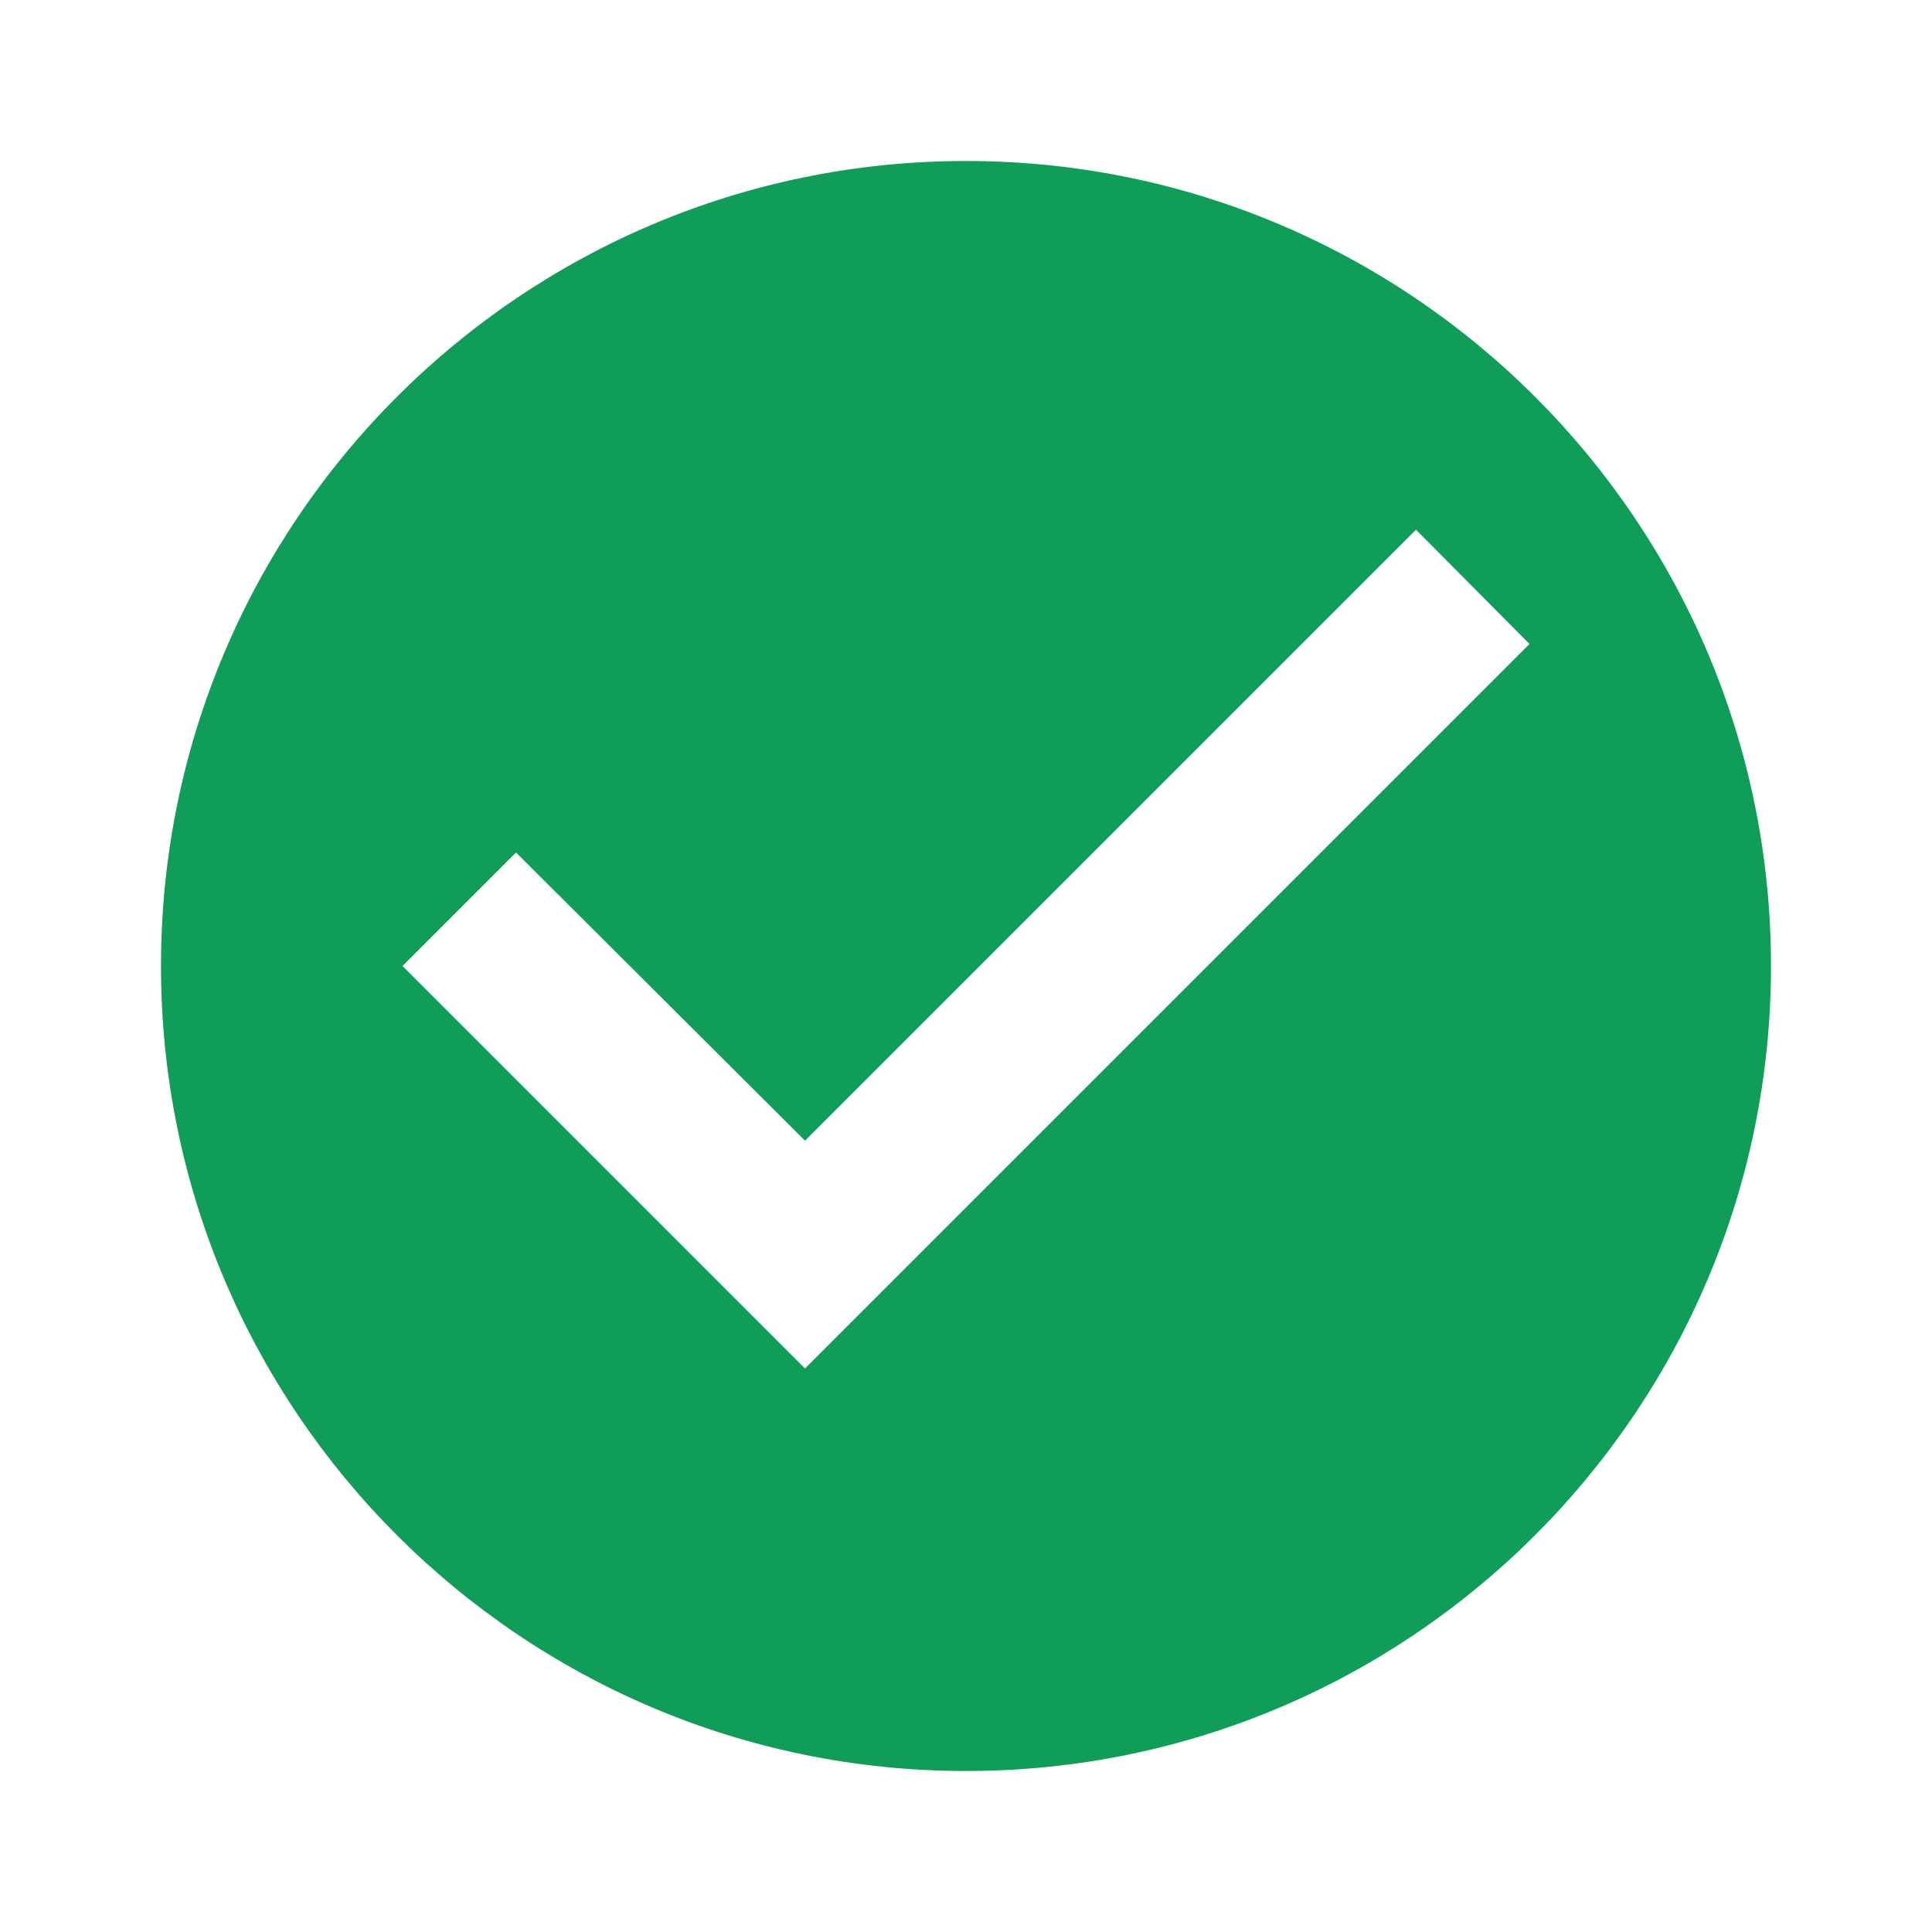
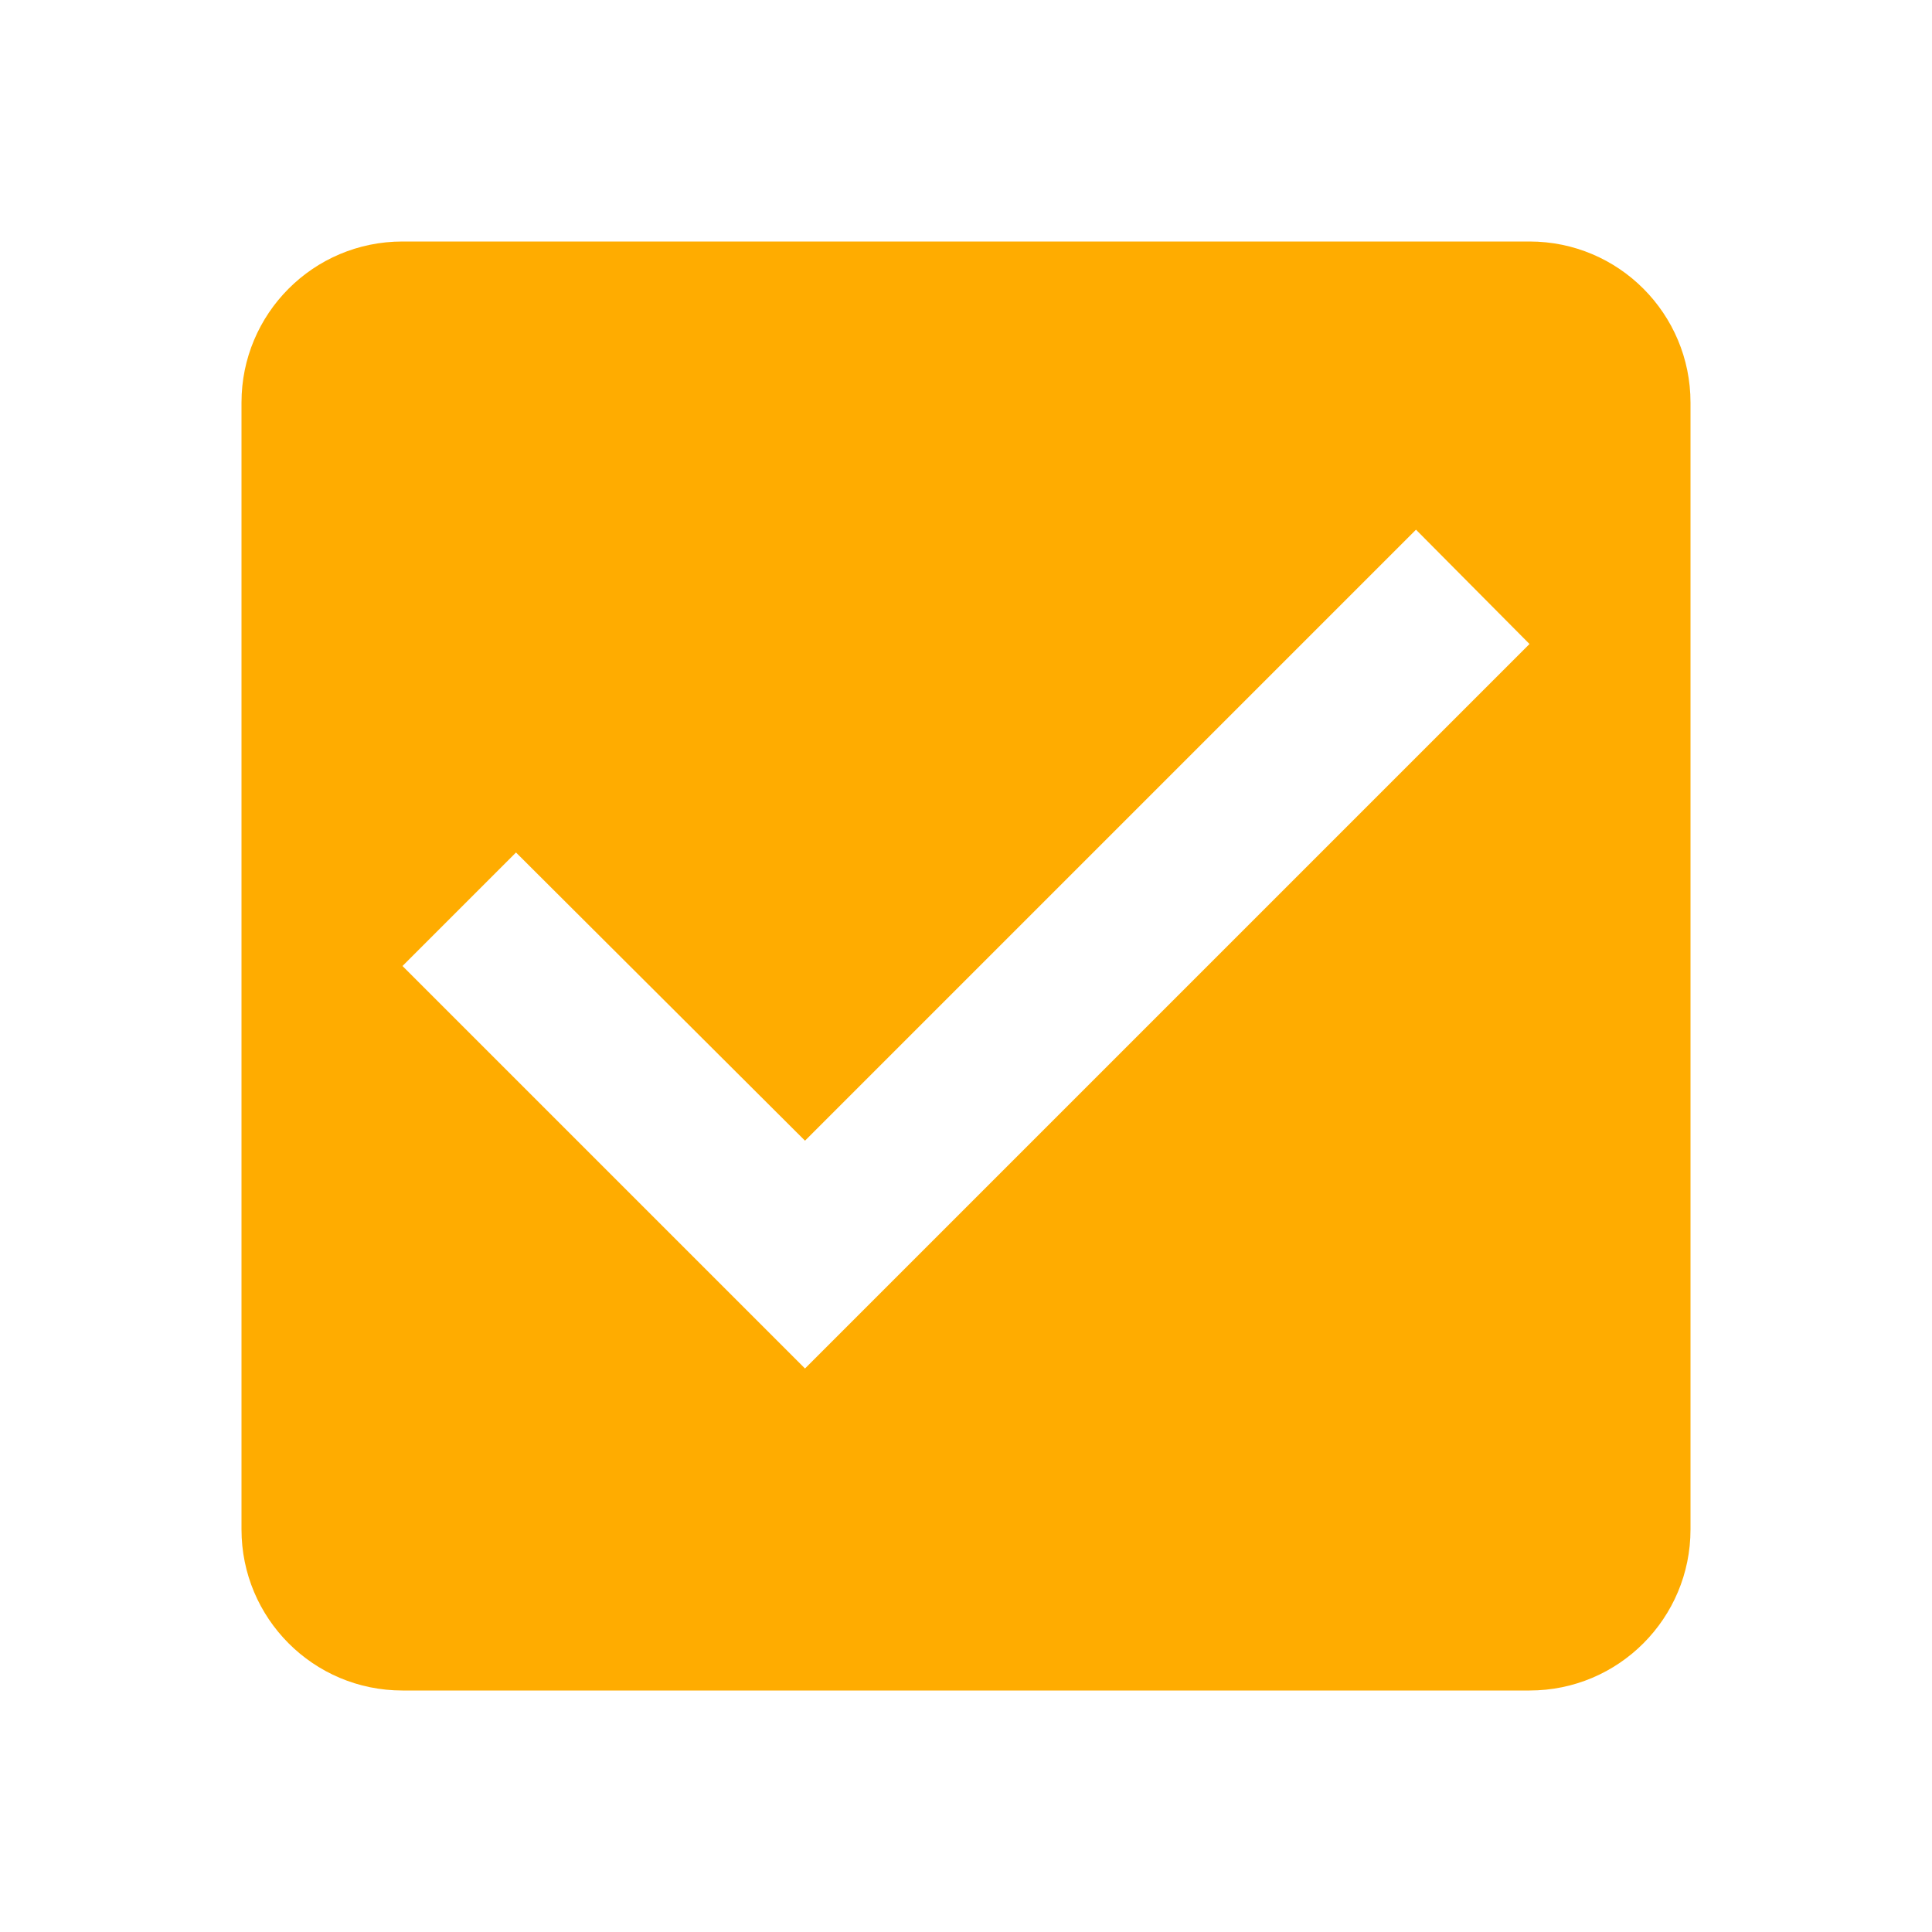
- <svg xmlns="http://www.w3.org/2000/svg" width="24" height="24" fill="#000000" version="1.1" viewBox="0 0 24 24">
-   <path d="m12 2c-5.52 0-10 4.48-10 10s4.48 10 10 10 10-4.48 10-10-4.48-10-10-10zm5.59 4.58 1.41 1.42-9 9-5-5 1.41-1.41 3.59 3.58z" fill="#0f9d58" />
+ <svg xmlns="http://www.w3.org/2000/svg" width="24" height="24" viewBox="0 0 24 24" version="1.1" id="svg4">
+   <defs id="defs8" />
+   <path d="M19 3H5c-1.11 0-2 .9-2 2v14c0 1.1.89 2 2 2h14c1.11 0 2-.9 2-2V5c0-1.1-.89-2-2-2zm-9 14l-5-5 1.41-1.41L10 14.17l7.59-7.59L19 8l-9 9z" fill="#FF4081" id="path2" style="fill:#ffac00;fill-opacity:1" />
</svg>
